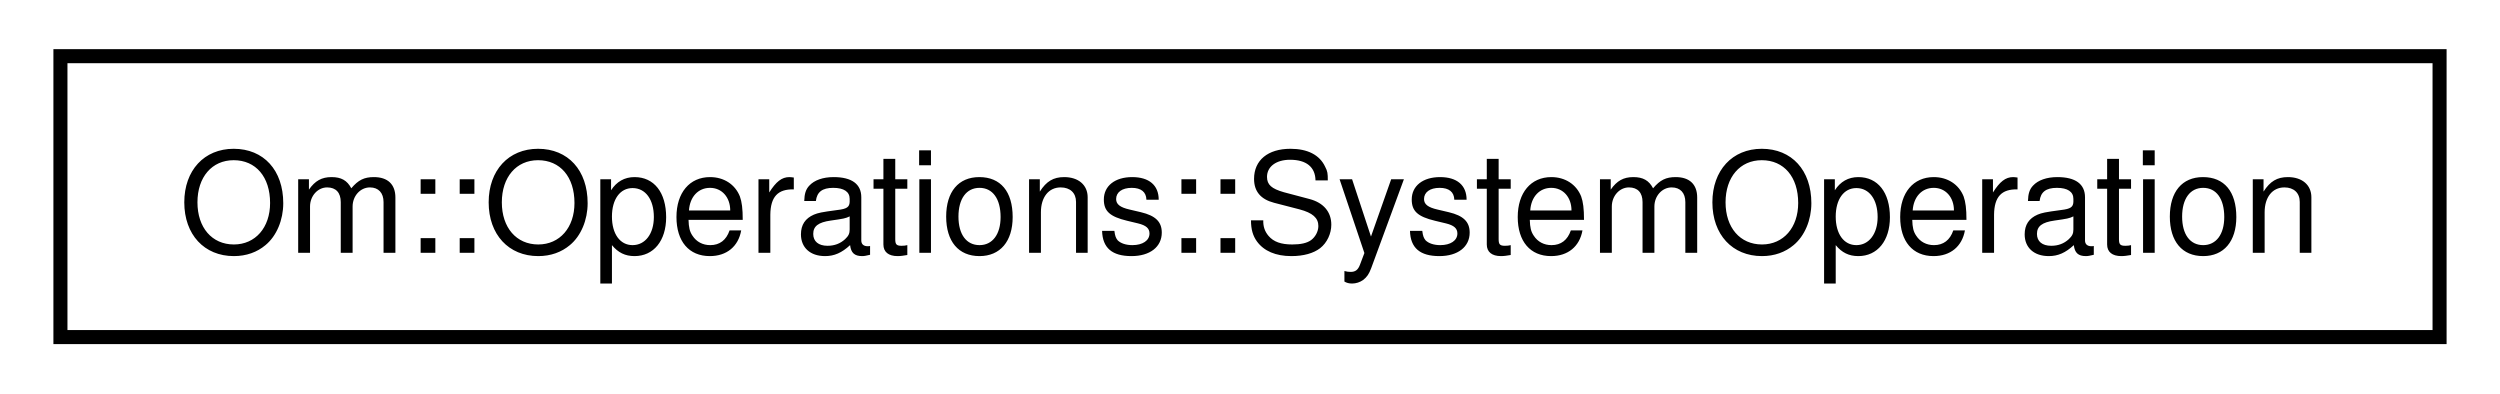
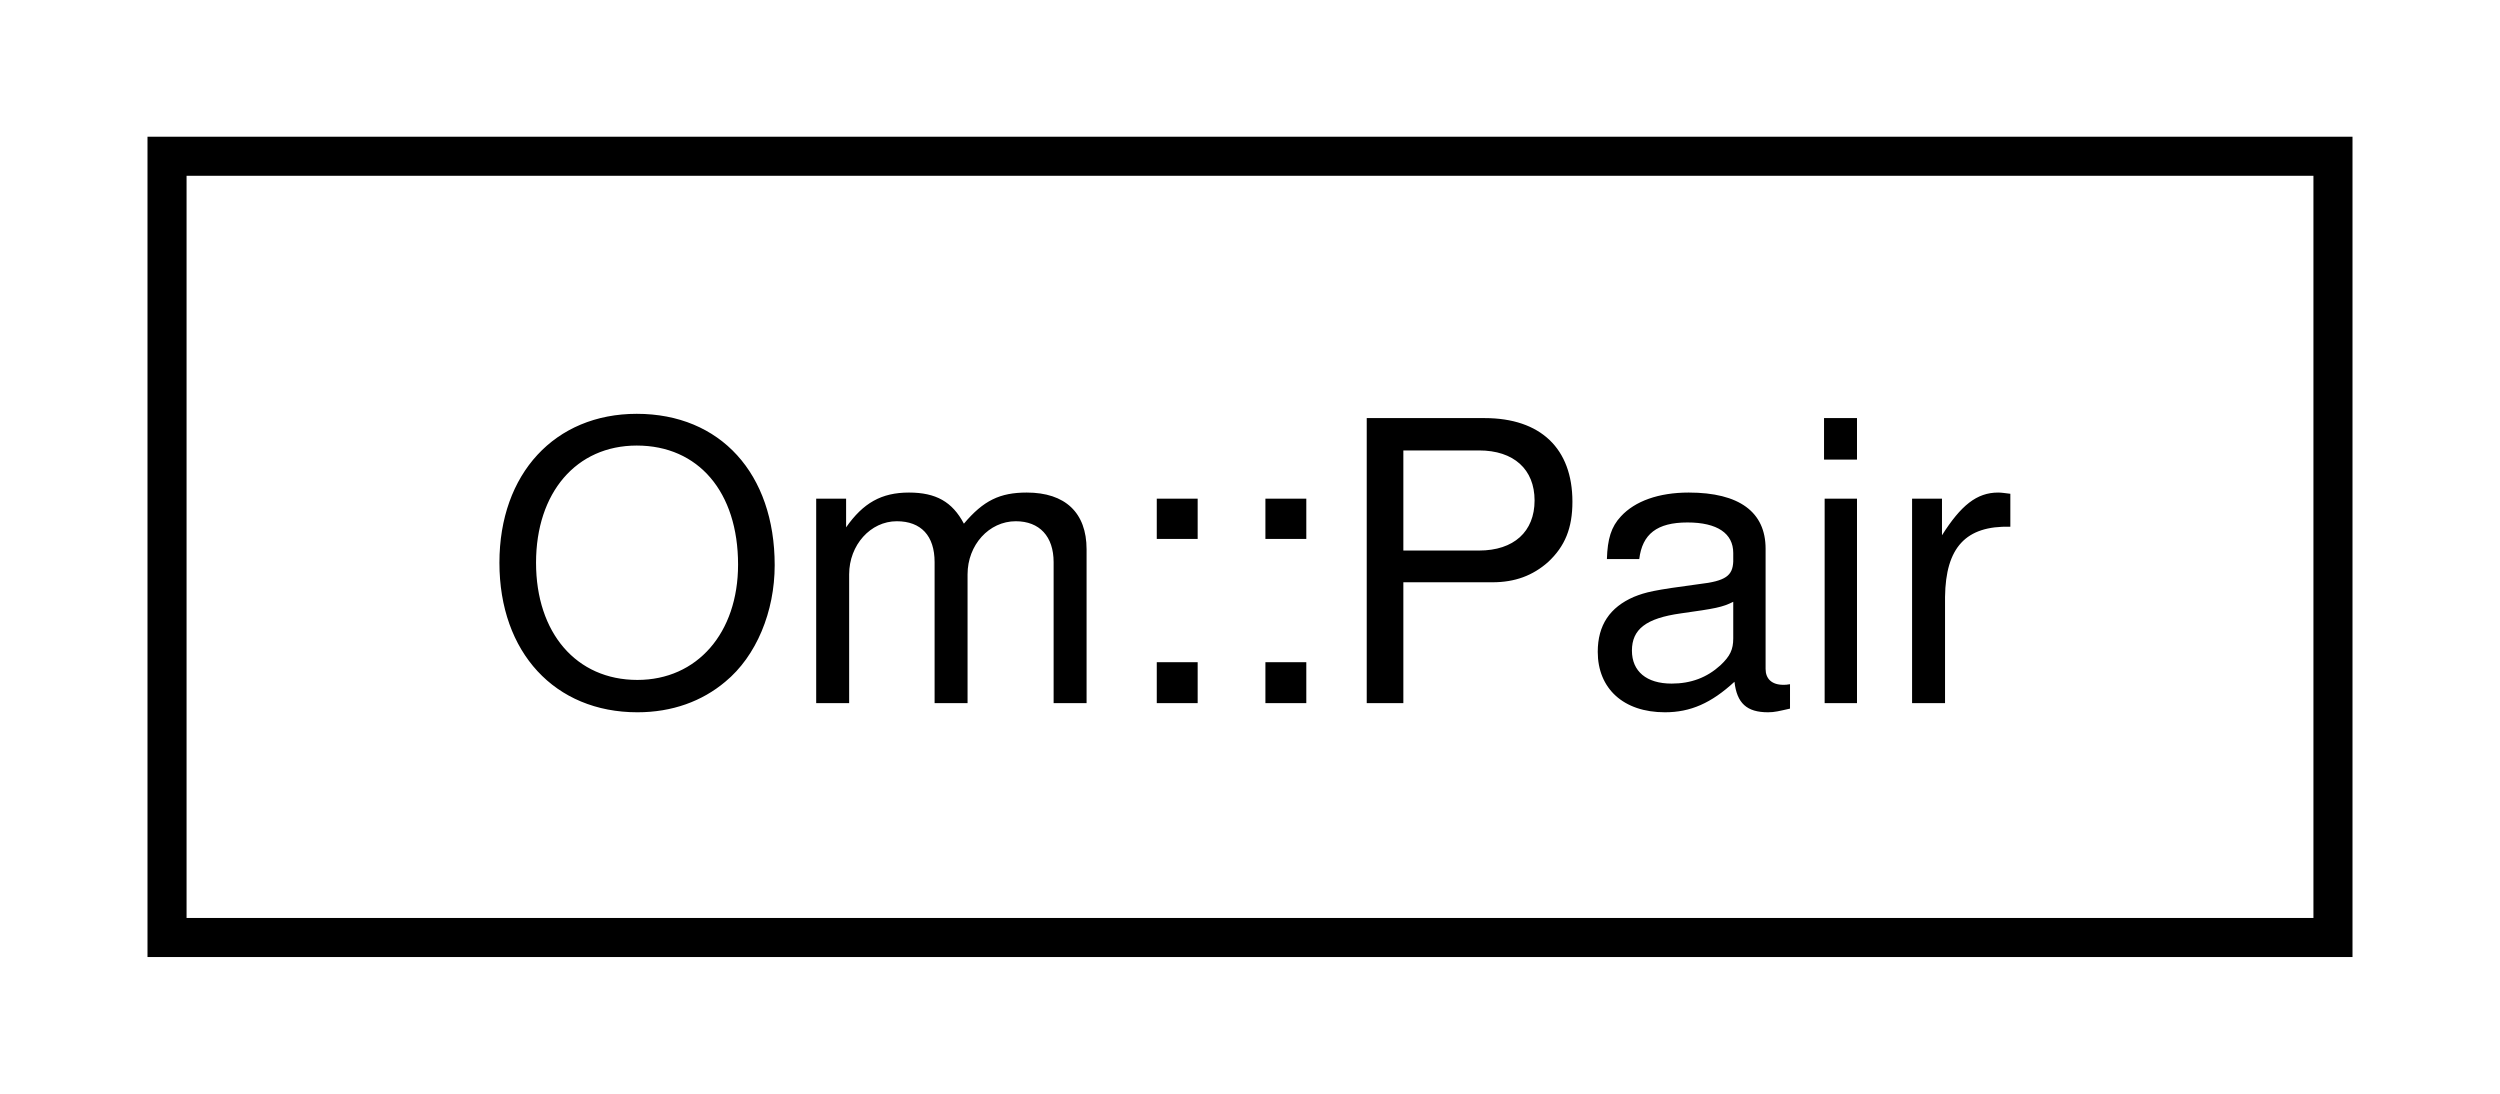
- <svg xmlns="http://www.w3.org/2000/svg" xmlns:xlink="http://www.w3.org/1999/xlink" width="178pt" height="28pt" viewBox="0.00 0.00 178.00 28.00">
+ <svg xmlns="http://www.w3.org/2000/svg" xmlns:xlink="http://www.w3.org/1999/xlink" width="64pt" height="28pt" viewBox="0.00 0.00 64.00 28.00">
  <g id="graph0" class="graph" transform="scale(1 1) rotate(0) translate(4 24)">
    <g id="node1" class="node">
      <g id="a_node1">
-         <a xlink:href="class_om_1_1_operations_1_1_system_operation.html" target="_top" xlink:title="The system operation implementation.">
-           <polygon fill="none" stroke="black" points="0.303,-0 0.303,-20 169.697,-20 169.697,-0 0.303,-0" />
-           <text text-anchor="middle" x="85" y="-6" font-family="Helvetica,sans-Serif" font-size="10.00">Om::Operations::SystemOperation</text>
+         <a xlink:href="class_om_1_1_pair.html" target="_top" xlink:title="An Operator and an Operand.">
+           <polygon fill="none" stroke="black" points="0.276,-0 0.276,-20 55.724,-20 55.724,-0 0.276,-0" />
+           <text text-anchor="middle" x="28" y="-6" font-family="Helvetica,sans-Serif" font-size="10.00">Om::Pair</text>
        </a>
      </g>
    </g>
  </g>
</svg>
